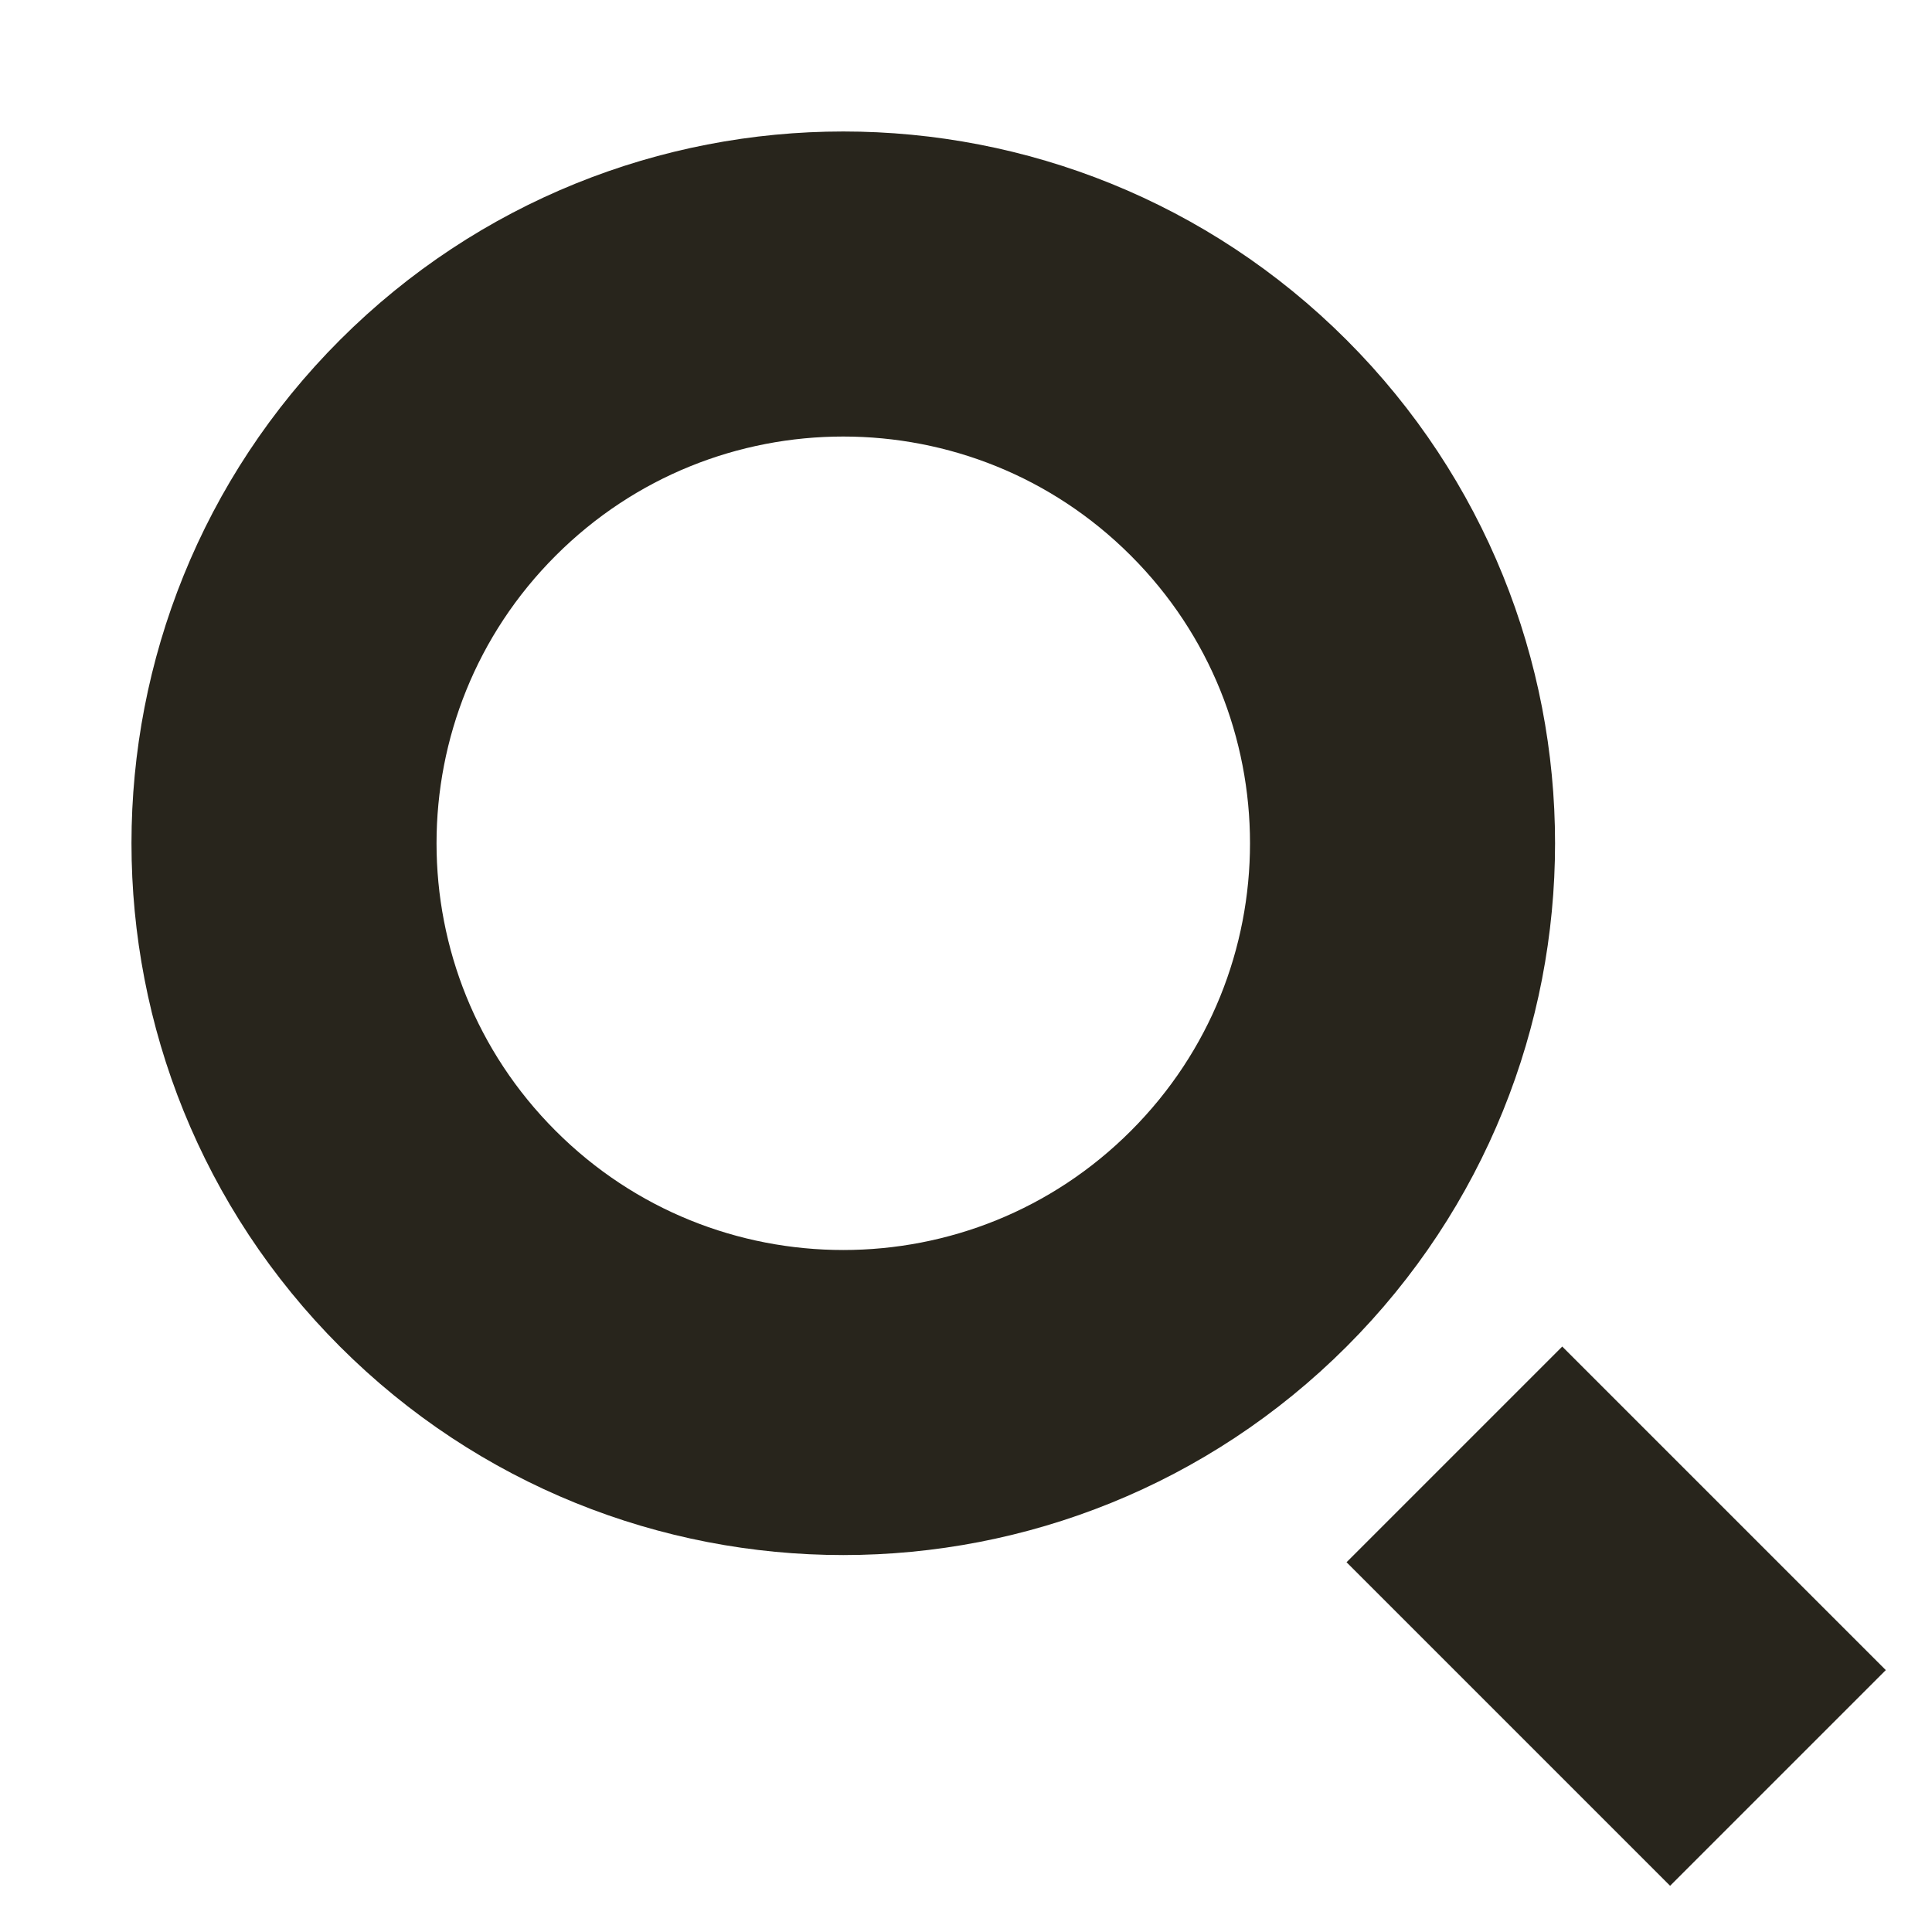
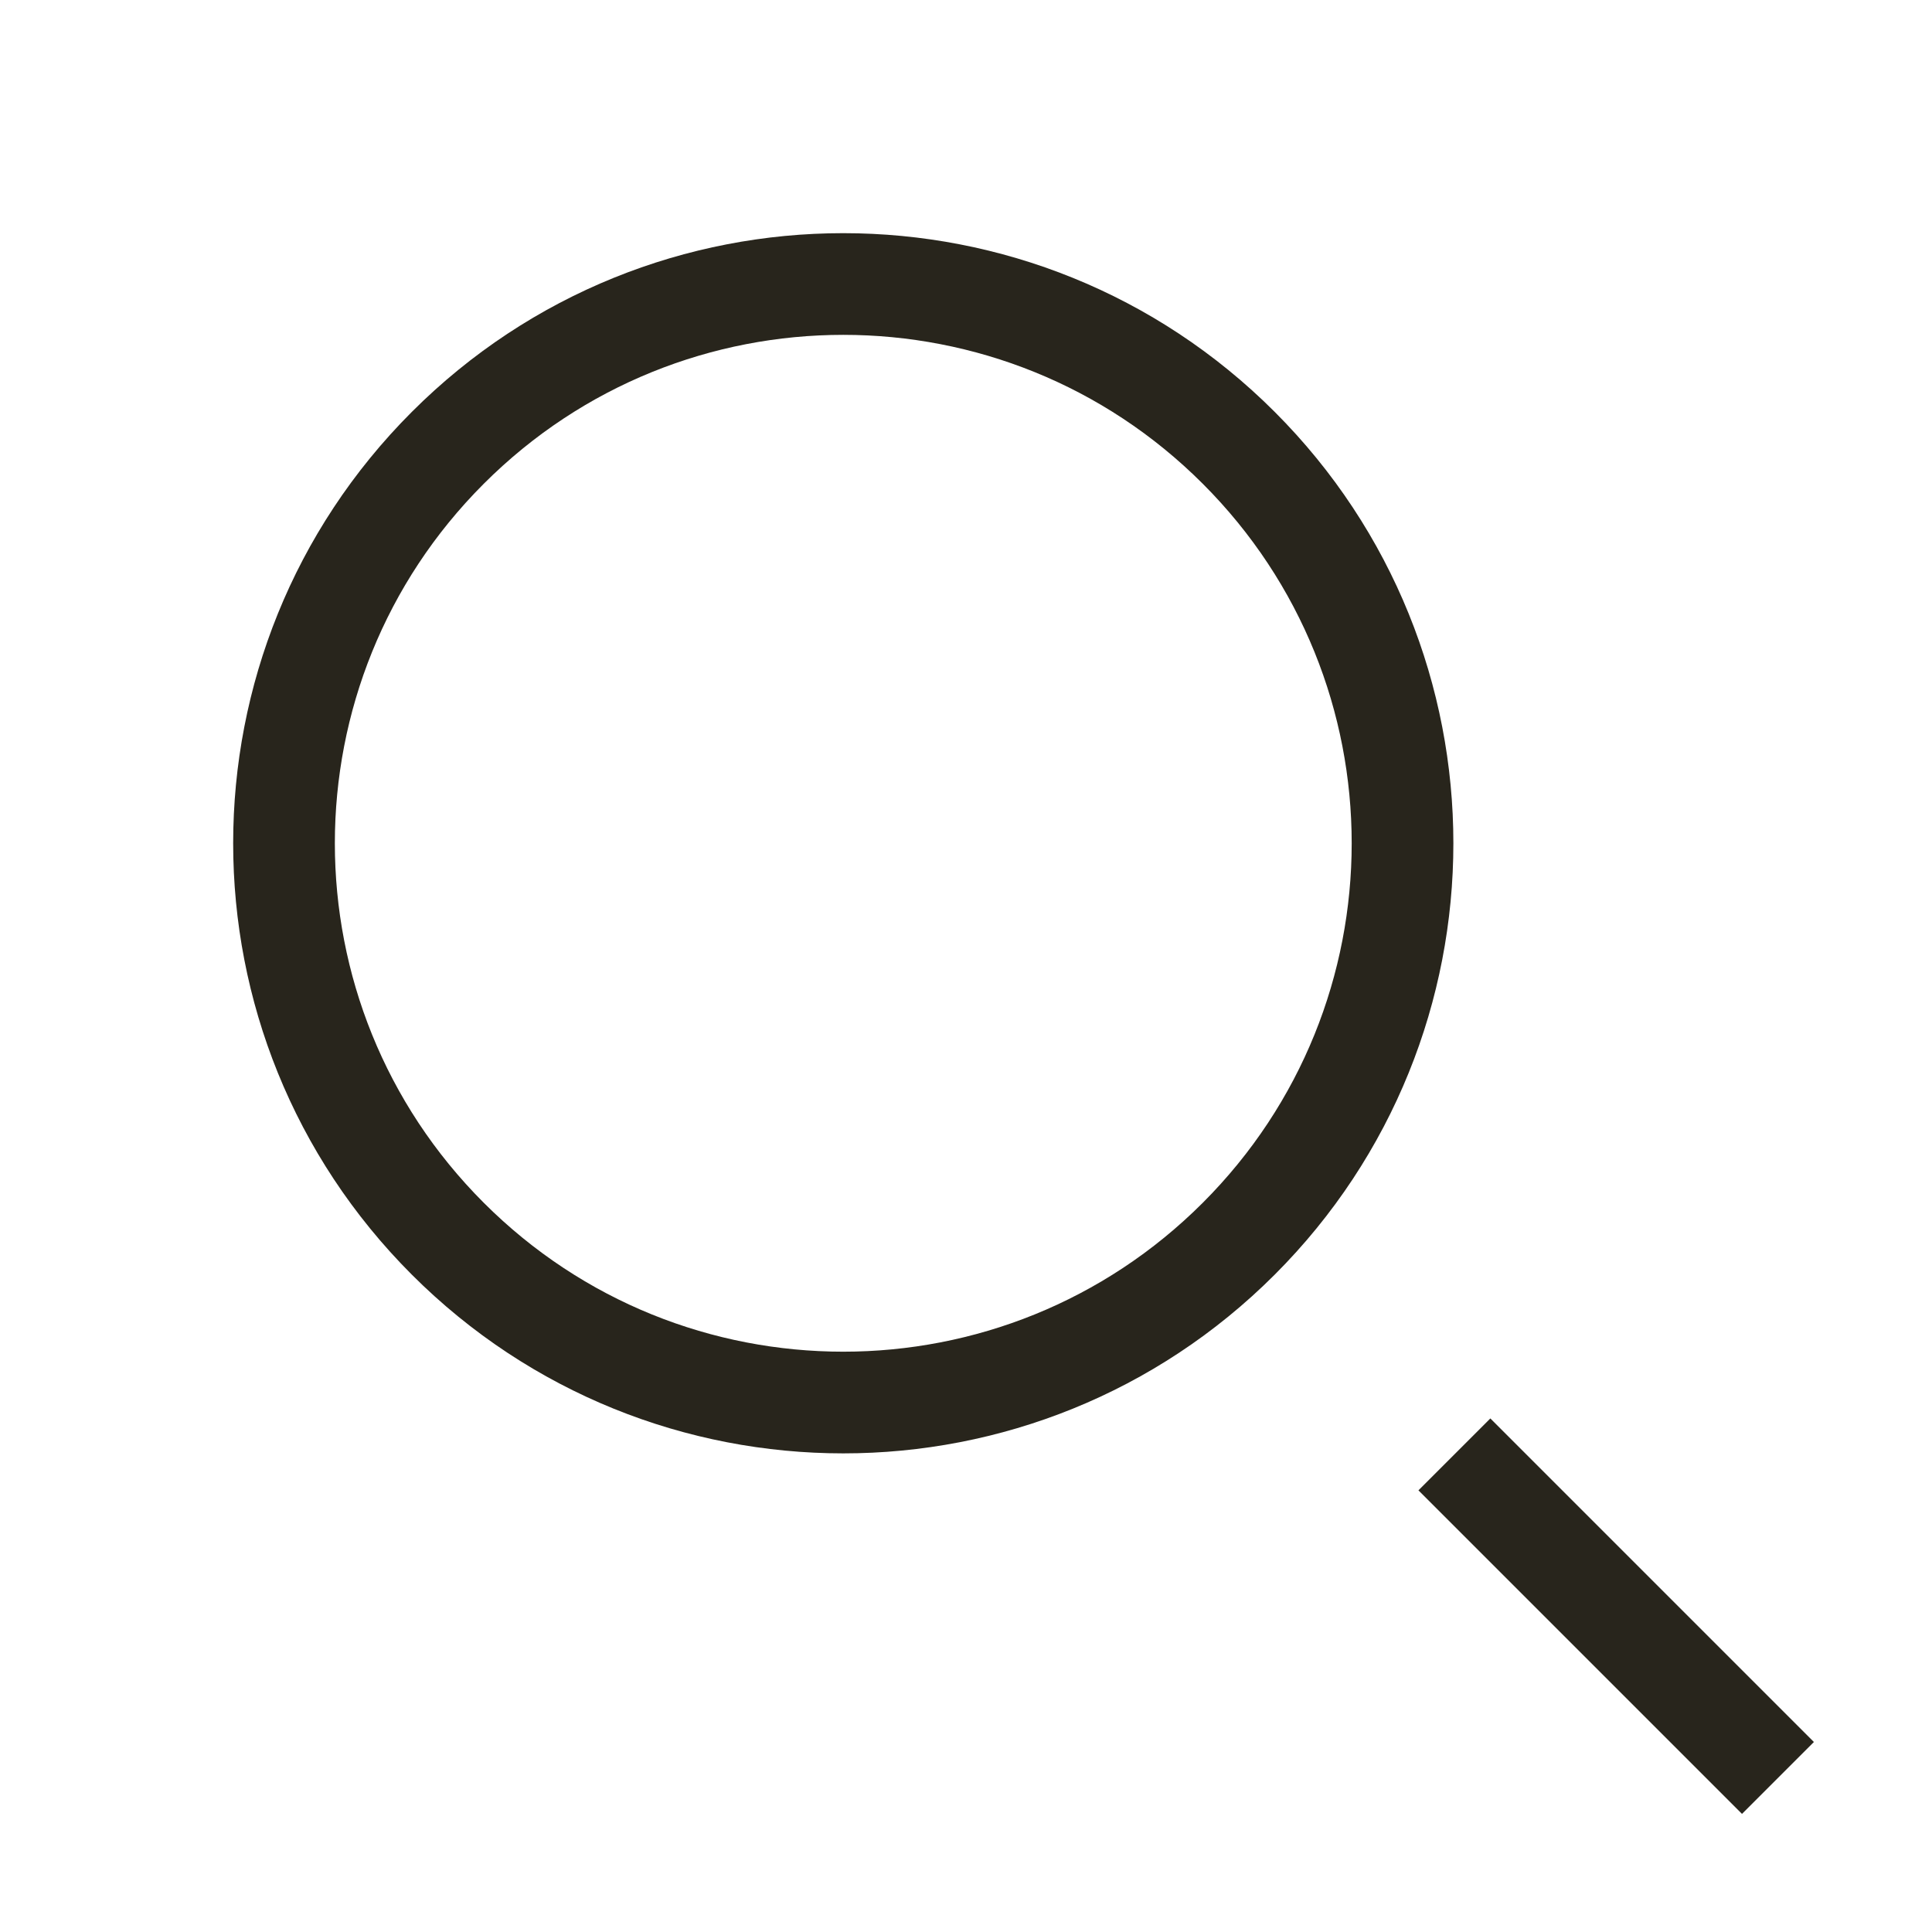
<svg xmlns="http://www.w3.org/2000/svg" width="19" height="19" viewBox="0 0 19 19" fill="none">
  <g id="Group 16555">
-     <circle id="Ellipse 212" cx="8.293" cy="8.293" r="5.5" transform="rotate(-45 8.29307 8.29297)" stroke="#28251C" stroke-width="3" />
-     <path id="Vector 22" d="M14.303 14.303L17.485 17.485" stroke="#28251C" stroke-width="3" />
+     <circle id="Ellipse 212" cx="8.293" cy="8.293" r="5.5" transform="rotate(-45 8.29307 8.29297)" stroke="#28251C" strokeWidth="3" />
+     <path id="Vector 22" d="M14.303 14.303L17.485 17.485" stroke="#28251C" strokeWidth="3" />
  </g>
</svg>
